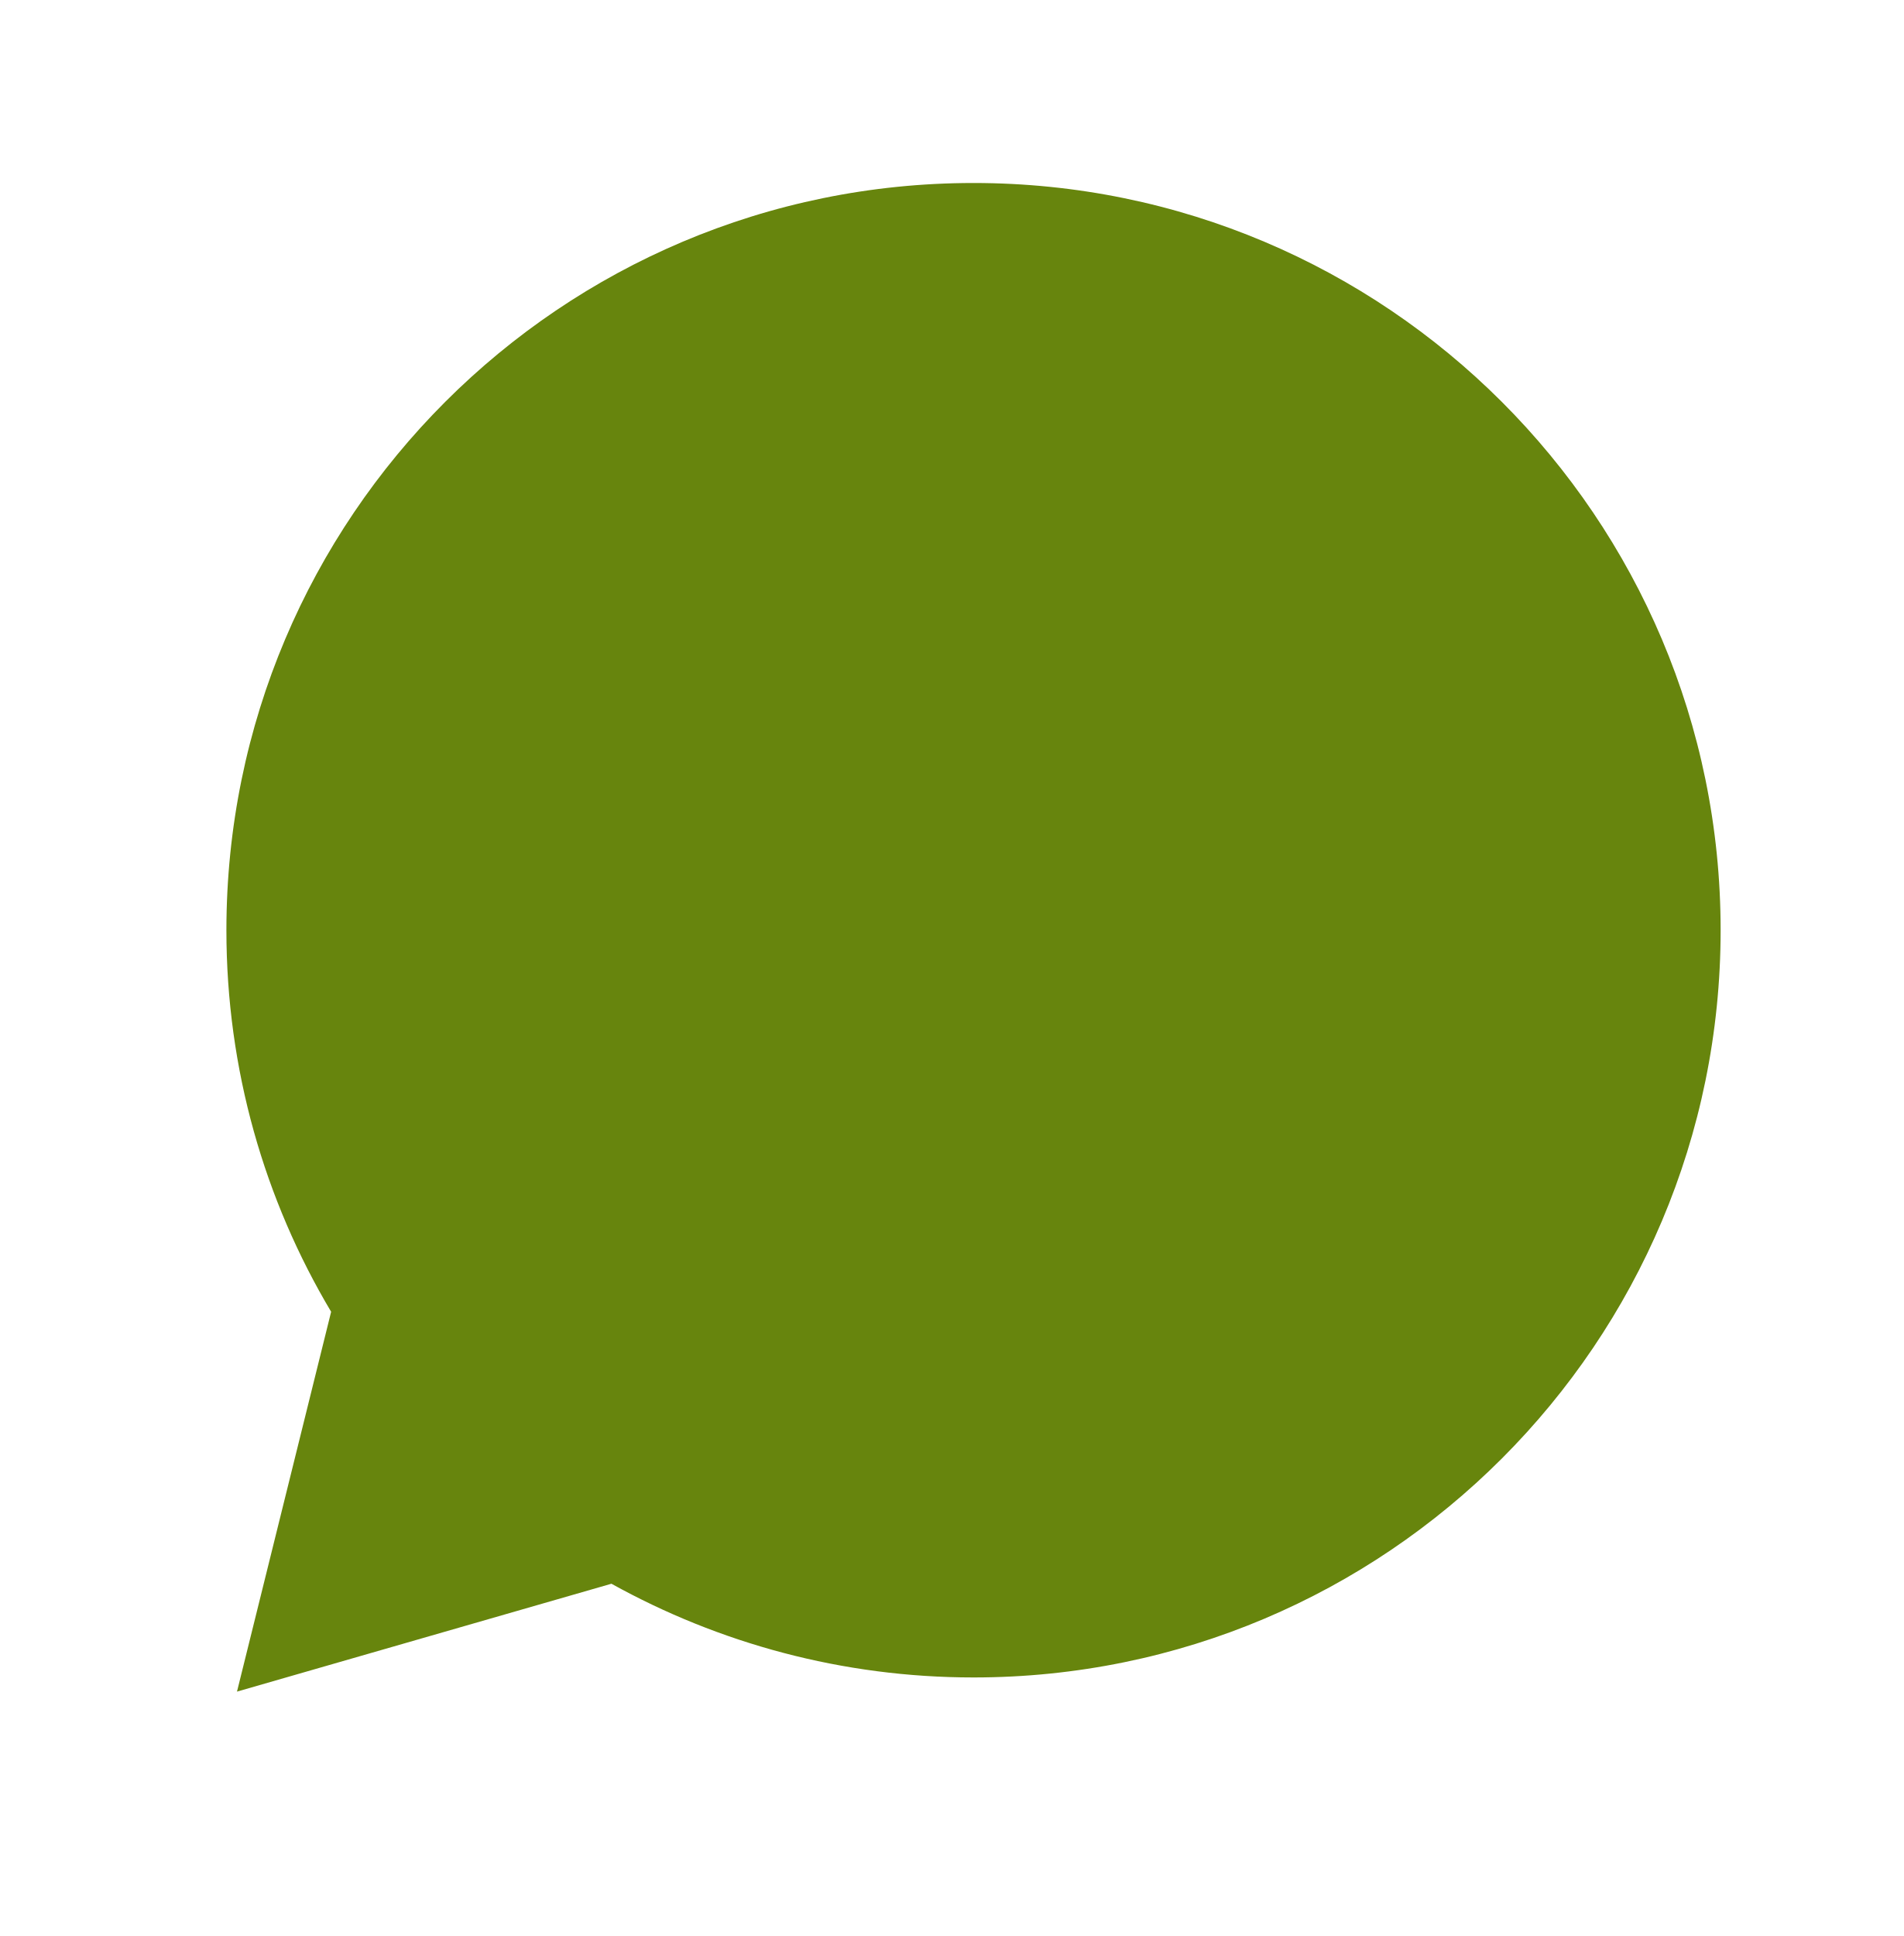
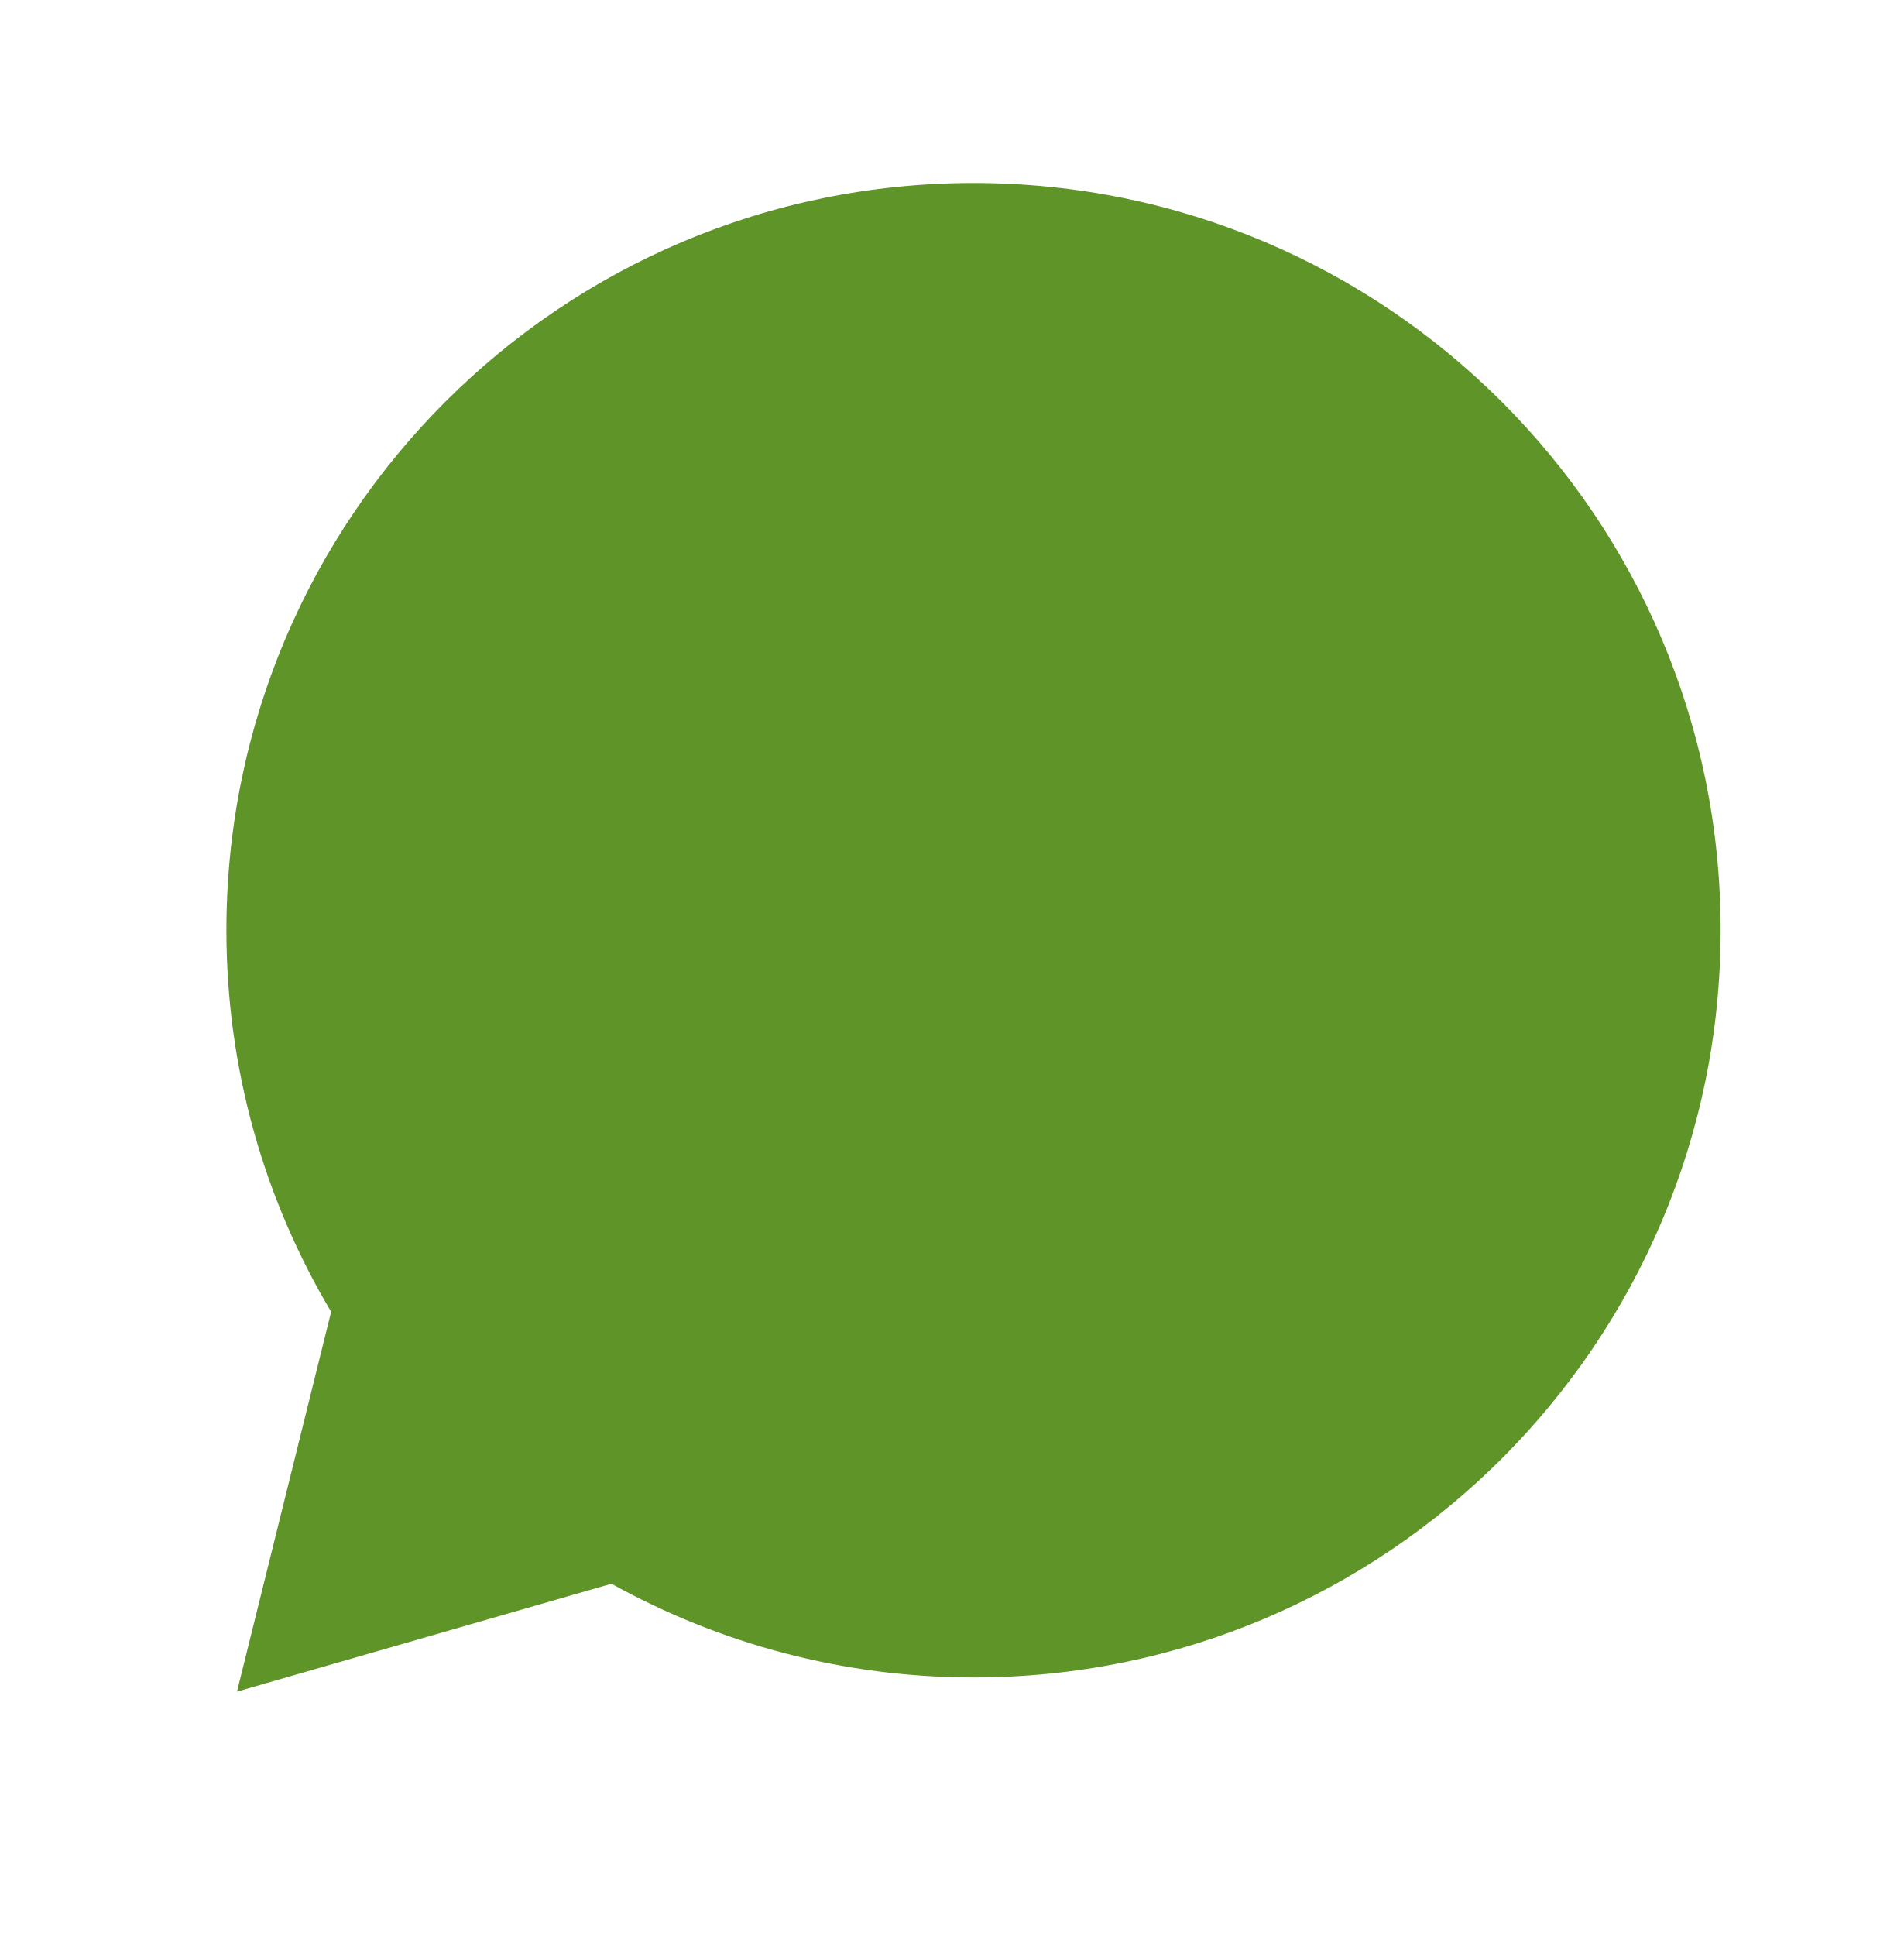
<svg xmlns="http://www.w3.org/2000/svg" version="1.1" id="Layer_1" x="0px" y="0px" width="43.695px" height="44.434px" viewBox="0 0 43.695 44.434" enable-background="new 0 0 43.695 44.434" xml:space="preserve">
-   <path fill="#67850D" d="M22.347,4.2c-9.471,0-17.15,7.677-17.15,17.15c0,3.2,0.877,6.192,2.404,8.757L5.44,38.825l8.595-2.476  c2.463,1.365,5.296,2.151,8.313,2.151c9.47,0,17.148-7.68,17.148-17.152C39.496,11.876,31.816,4.2,22.347,4.2z" />
+   <path fill="#5F9428" d="M22.347,4.2c-9.471,0-17.15,7.677-17.15,17.15c0,3.2,0.877,6.192,2.404,8.757L5.44,38.825l8.595-2.476  c2.463,1.365,5.296,2.151,8.313,2.151c9.47,0,17.148-7.68,17.148-17.152C39.496,11.876,31.816,4.2,22.347,4.2z" />
</svg>
